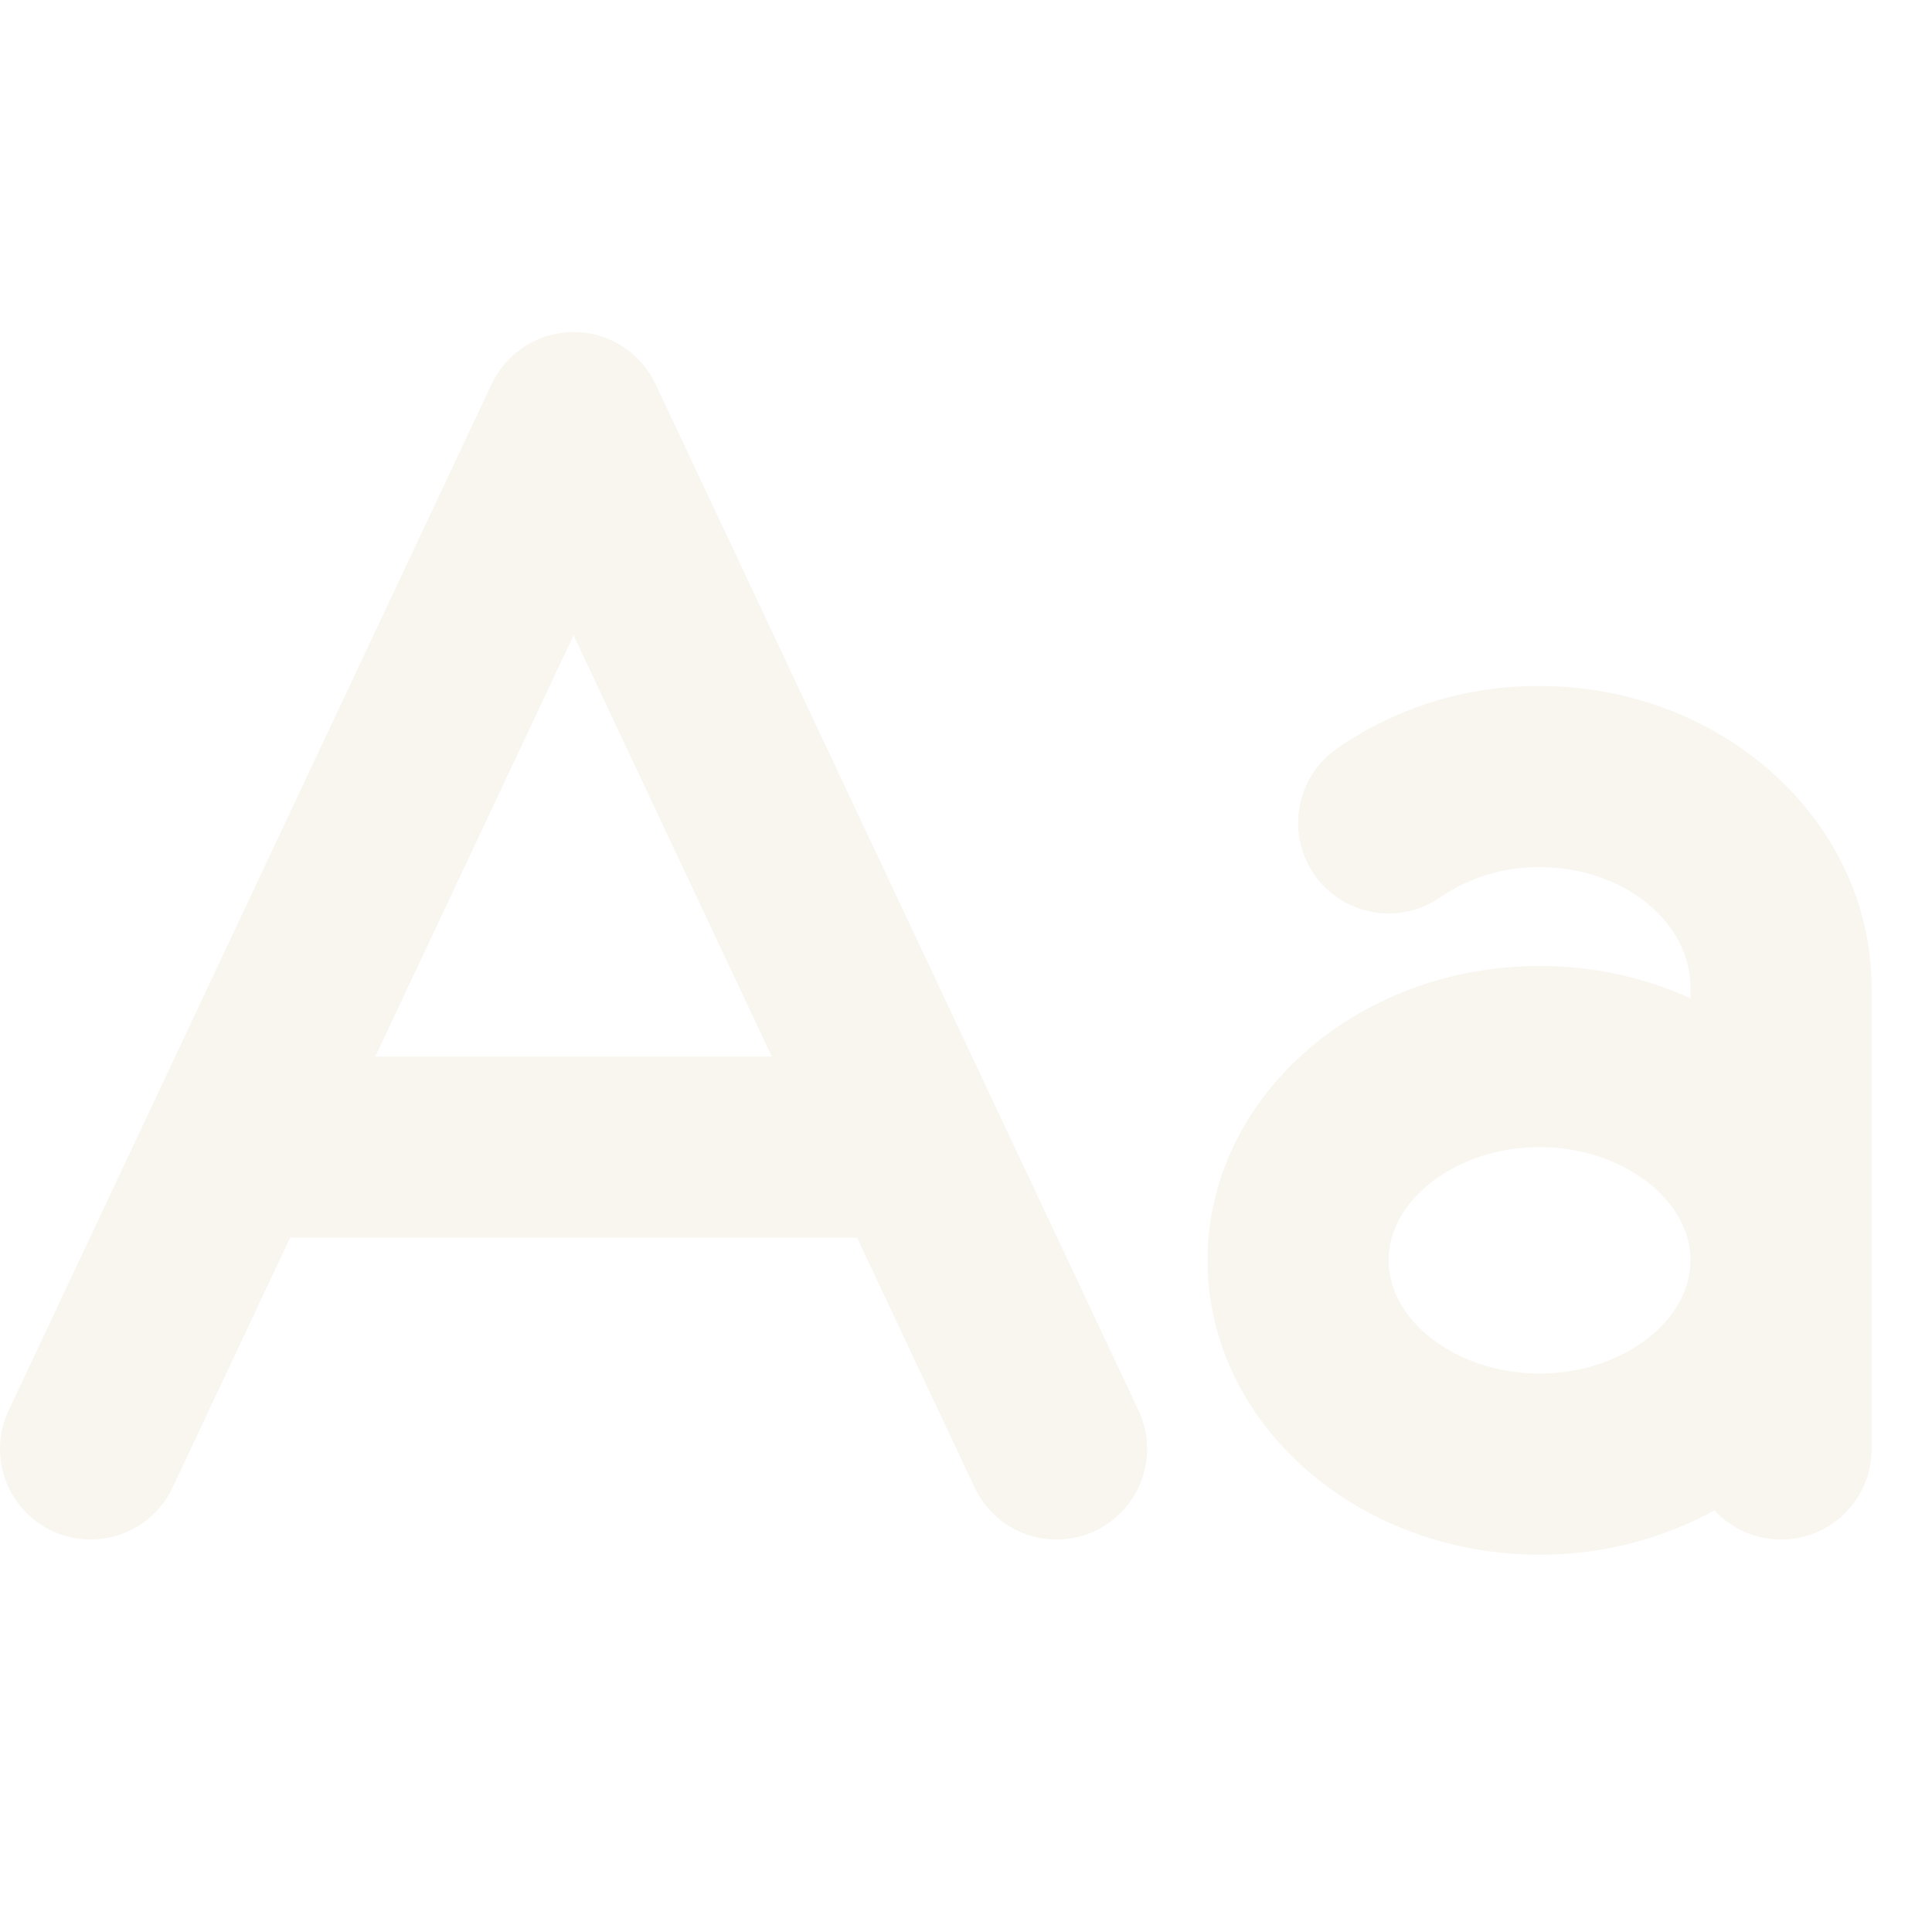
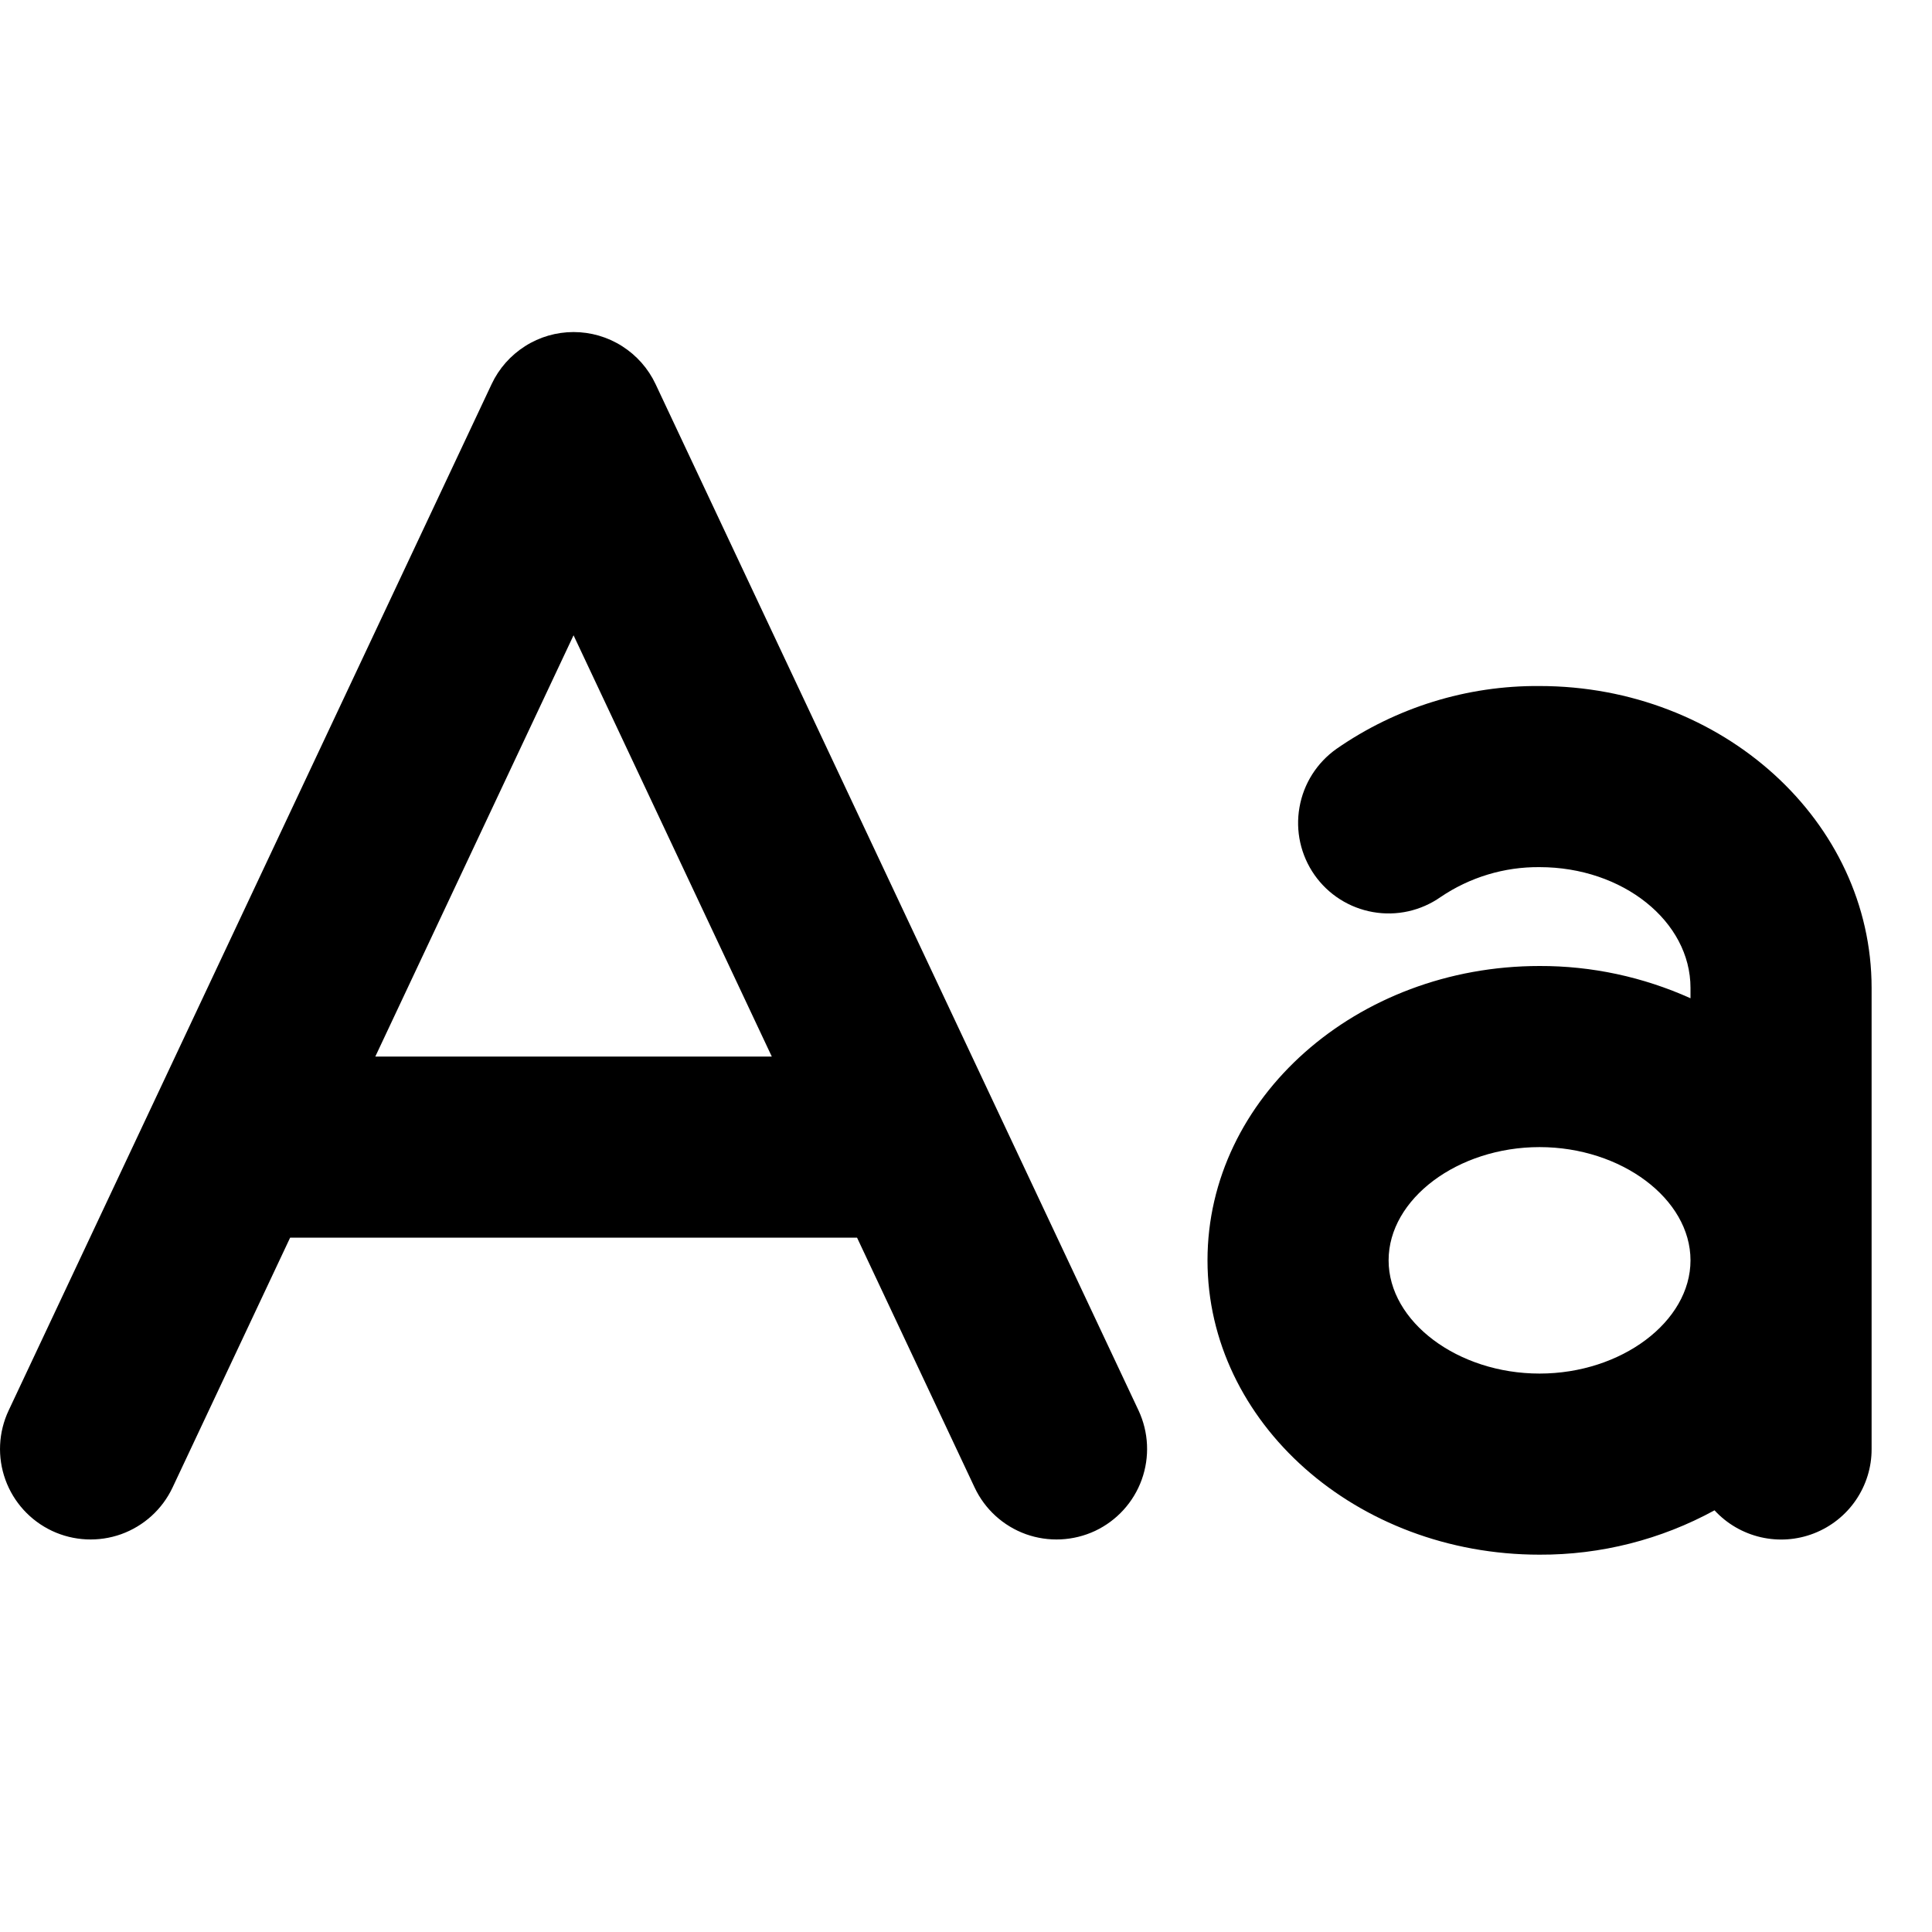
<svg xmlns="http://www.w3.org/2000/svg" width="23" height="23" viewBox="0 0 23 23" fill="none">
-   <path d="M7.804 4.572C7.717 4.387 7.579 4.231 7.406 4.121C7.233 4.011 7.033 3.953 6.828 3.953C6.624 3.953 6.423 4.011 6.251 4.121C6.078 4.231 5.94 4.387 5.853 4.572L0.103 16.791C-0.019 17.05 -0.033 17.346 0.064 17.615C0.161 17.884 0.361 18.103 0.62 18.225C0.878 18.346 1.174 18.36 1.443 18.264C1.712 18.167 1.932 17.968 2.054 17.709L3.454 14.734H10.203L11.603 17.709C11.725 17.968 11.944 18.167 12.213 18.264C12.482 18.36 12.778 18.346 13.037 18.225C13.295 18.103 13.495 17.884 13.592 17.615C13.689 17.346 13.675 17.05 13.554 16.791L7.804 4.572ZM4.468 12.578L6.828 7.563L9.188 12.578H4.468ZM18.328 8.167C17.465 8.16 16.621 8.422 15.912 8.914C15.678 9.079 15.519 9.329 15.47 9.611C15.42 9.892 15.485 10.182 15.649 10.416C15.813 10.65 16.064 10.809 16.345 10.858C16.627 10.908 16.916 10.843 17.15 10.679C17.497 10.444 17.908 10.319 18.328 10.323C19.319 10.323 20.125 10.968 20.125 11.761V11.884C19.56 11.63 18.948 11.498 18.328 11.5C16.148 11.5 14.375 13.072 14.375 15.004C14.375 16.936 16.148 18.508 18.328 18.508C19.056 18.511 19.773 18.329 20.411 17.98C20.558 18.14 20.75 18.251 20.961 18.3C21.173 18.349 21.394 18.333 21.596 18.254C21.798 18.175 21.972 18.037 22.094 17.858C22.216 17.679 22.282 17.467 22.281 17.25V11.761C22.281 9.779 20.508 8.167 18.328 8.167ZM18.328 16.352C17.354 16.352 16.531 15.734 16.531 15.004C16.531 14.273 17.354 13.656 18.328 13.656C19.302 13.656 20.125 14.273 20.125 15.004C20.125 15.734 19.302 16.352 18.328 16.352Z" fill="#F9F6F0" />
+   <path d="M7.804 4.572C7.717 4.387 7.579 4.231 7.406 4.121C7.233 4.011 7.033 3.953 6.828 3.953C6.624 3.953 6.423 4.011 6.251 4.121C6.078 4.231 5.94 4.387 5.853 4.572L0.103 16.791C-0.019 17.05 -0.033 17.346 0.064 17.615C0.161 17.884 0.361 18.103 0.62 18.225C0.878 18.346 1.174 18.36 1.443 18.264C1.712 18.167 1.932 17.968 2.054 17.709L3.454 14.734H10.203L11.603 17.709C11.725 17.968 11.944 18.167 12.213 18.264C12.482 18.36 12.778 18.346 13.037 18.225C13.295 18.103 13.495 17.884 13.592 17.615C13.689 17.346 13.675 17.05 13.554 16.791L7.804 4.572ZM4.468 12.578L6.828 7.563L9.188 12.578H4.468ZM18.328 8.167C17.465 8.16 16.621 8.422 15.912 8.914C15.678 9.079 15.519 9.329 15.47 9.611C15.42 9.892 15.485 10.182 15.649 10.416C15.813 10.65 16.064 10.809 16.345 10.858C16.627 10.908 16.916 10.843 17.15 10.679C17.497 10.444 17.908 10.319 18.328 10.323C19.319 10.323 20.125 10.968 20.125 11.761V11.884C19.56 11.63 18.948 11.498 18.328 11.5C16.148 11.5 14.375 13.072 14.375 15.004C14.375 16.936 16.148 18.508 18.328 18.508C19.056 18.511 19.773 18.329 20.411 17.98C20.558 18.14 20.75 18.251 20.961 18.3C21.173 18.349 21.394 18.333 21.596 18.254C21.798 18.175 21.972 18.037 22.094 17.858C22.216 17.679 22.282 17.467 22.281 17.25V11.761C22.281 9.779 20.508 8.167 18.328 8.167ZM18.328 16.352C17.354 16.352 16.531 15.734 16.531 15.004C16.531 14.273 17.354 13.656 18.328 13.656C19.302 13.656 20.125 14.273 20.125 15.004C20.125 15.734 19.302 16.352 18.328 16.352Z" fill="currentColor" />
</svg>
